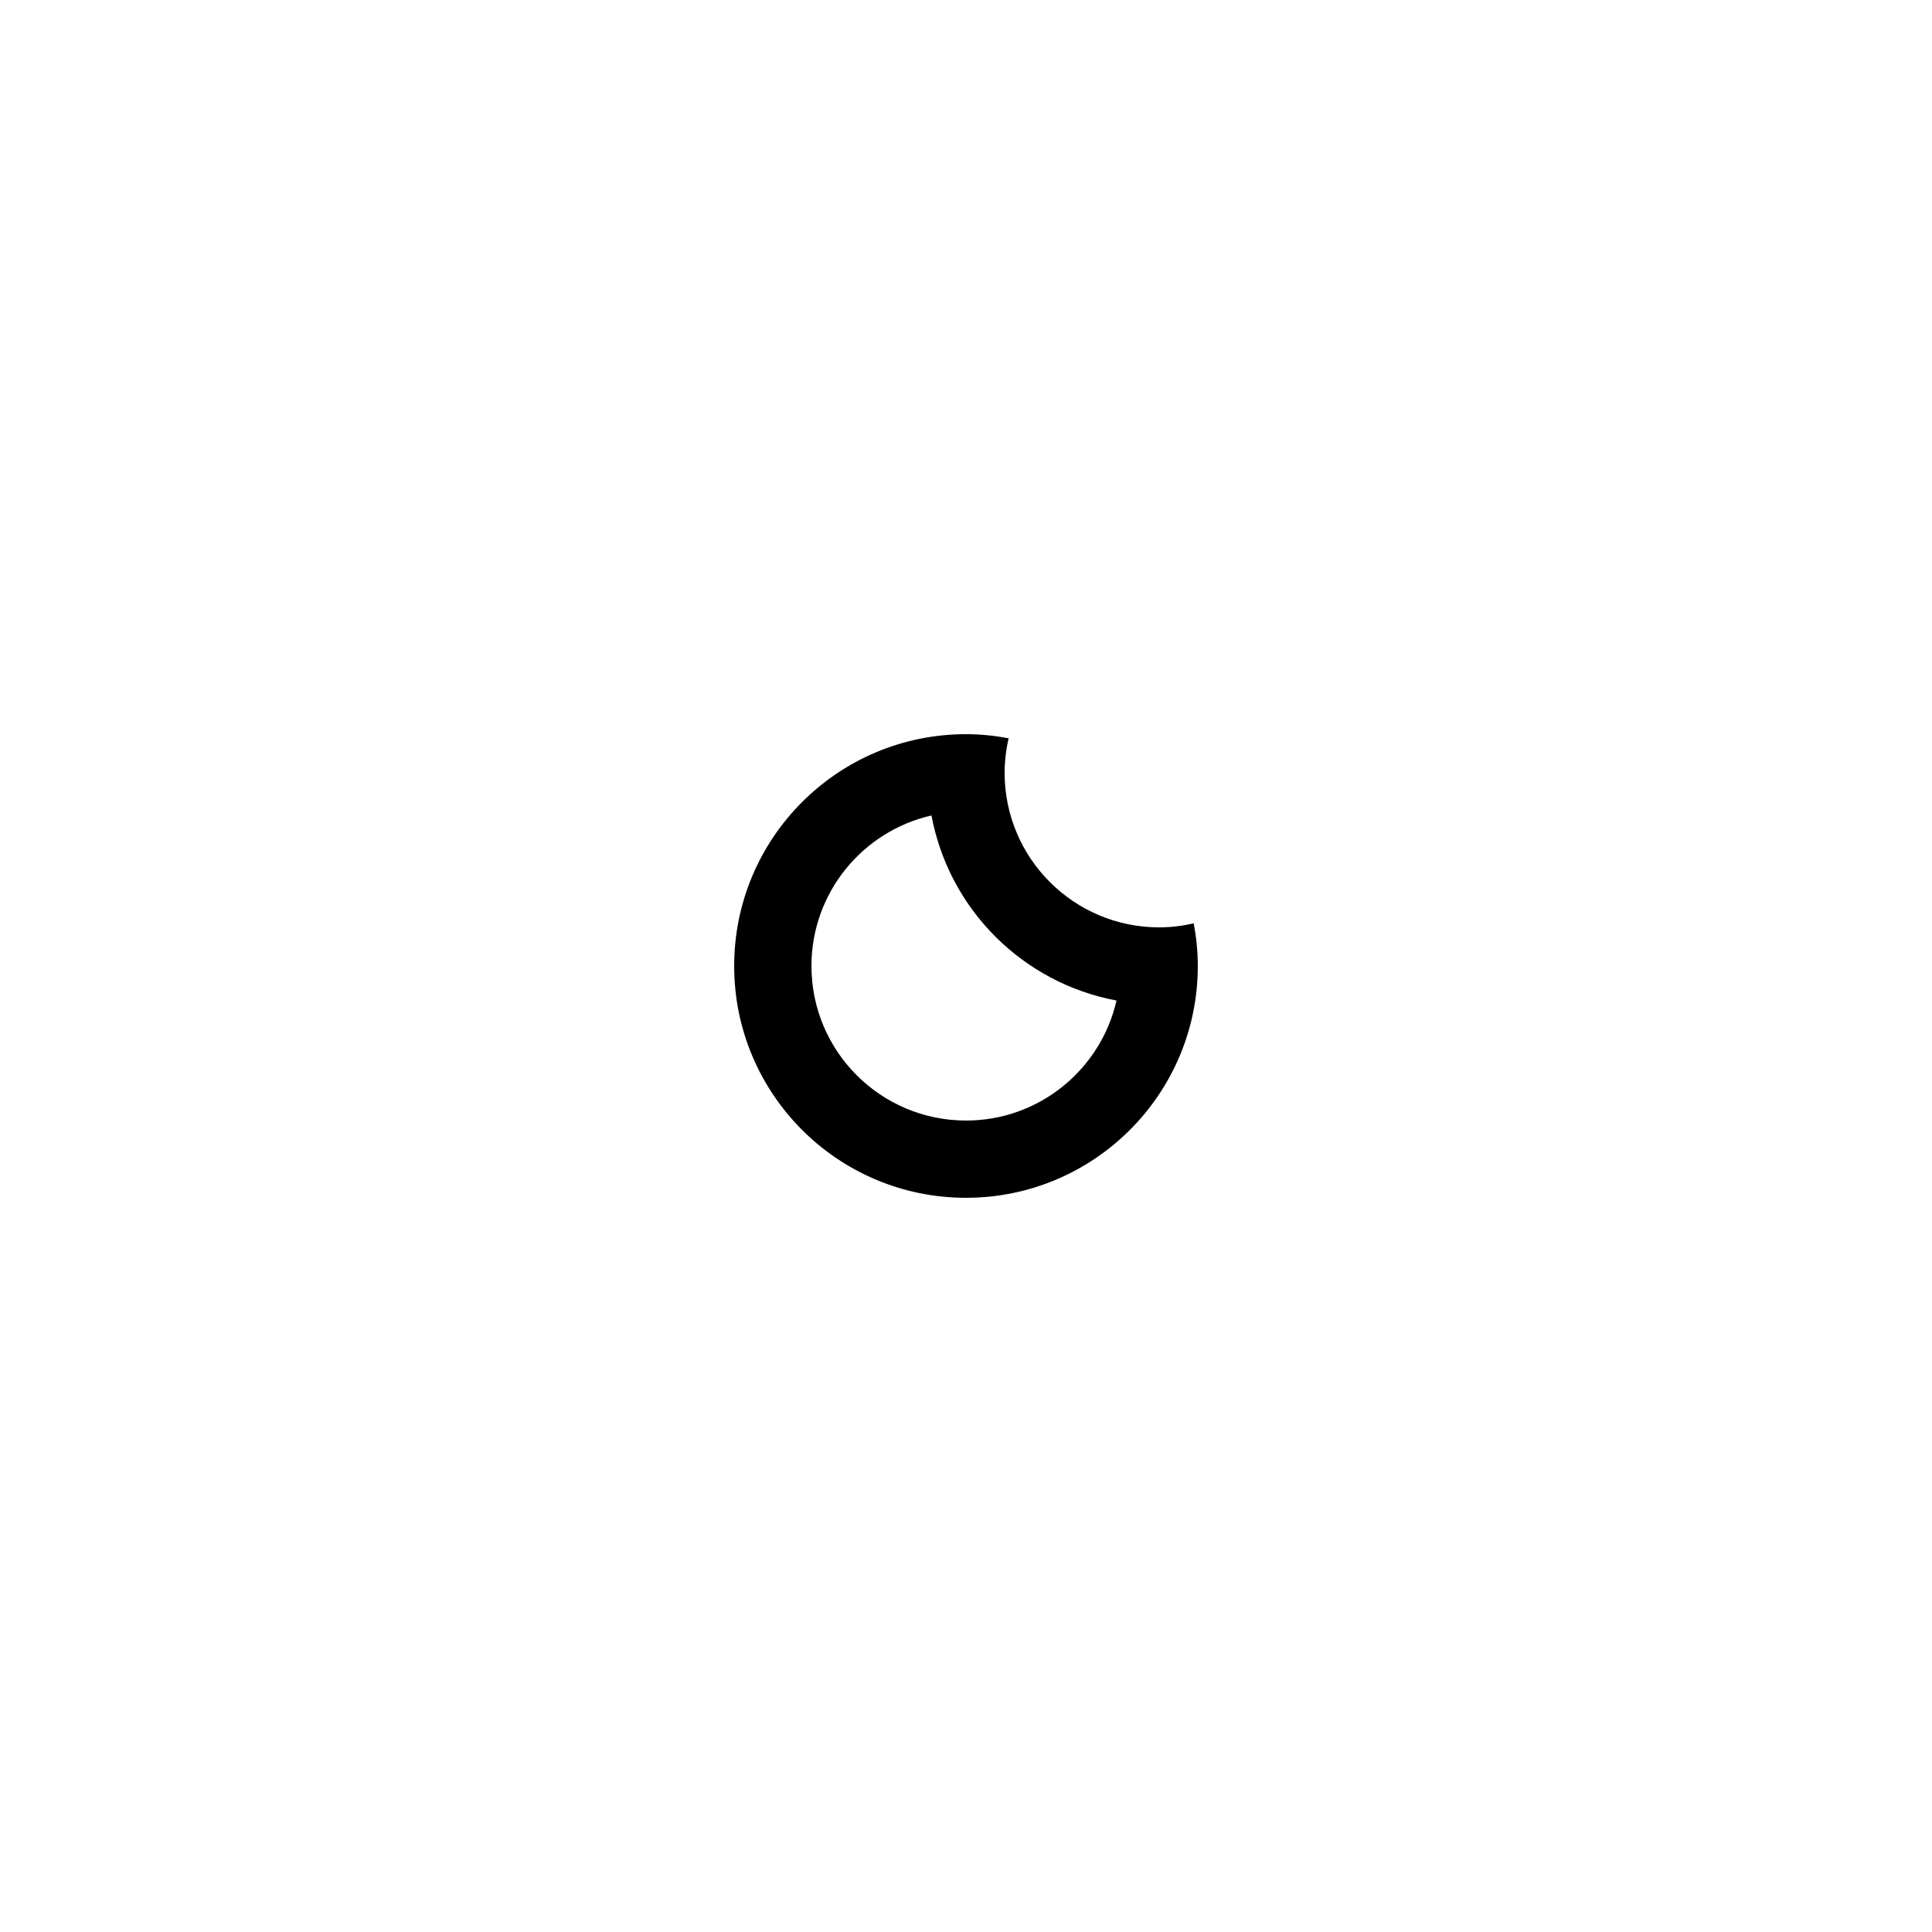
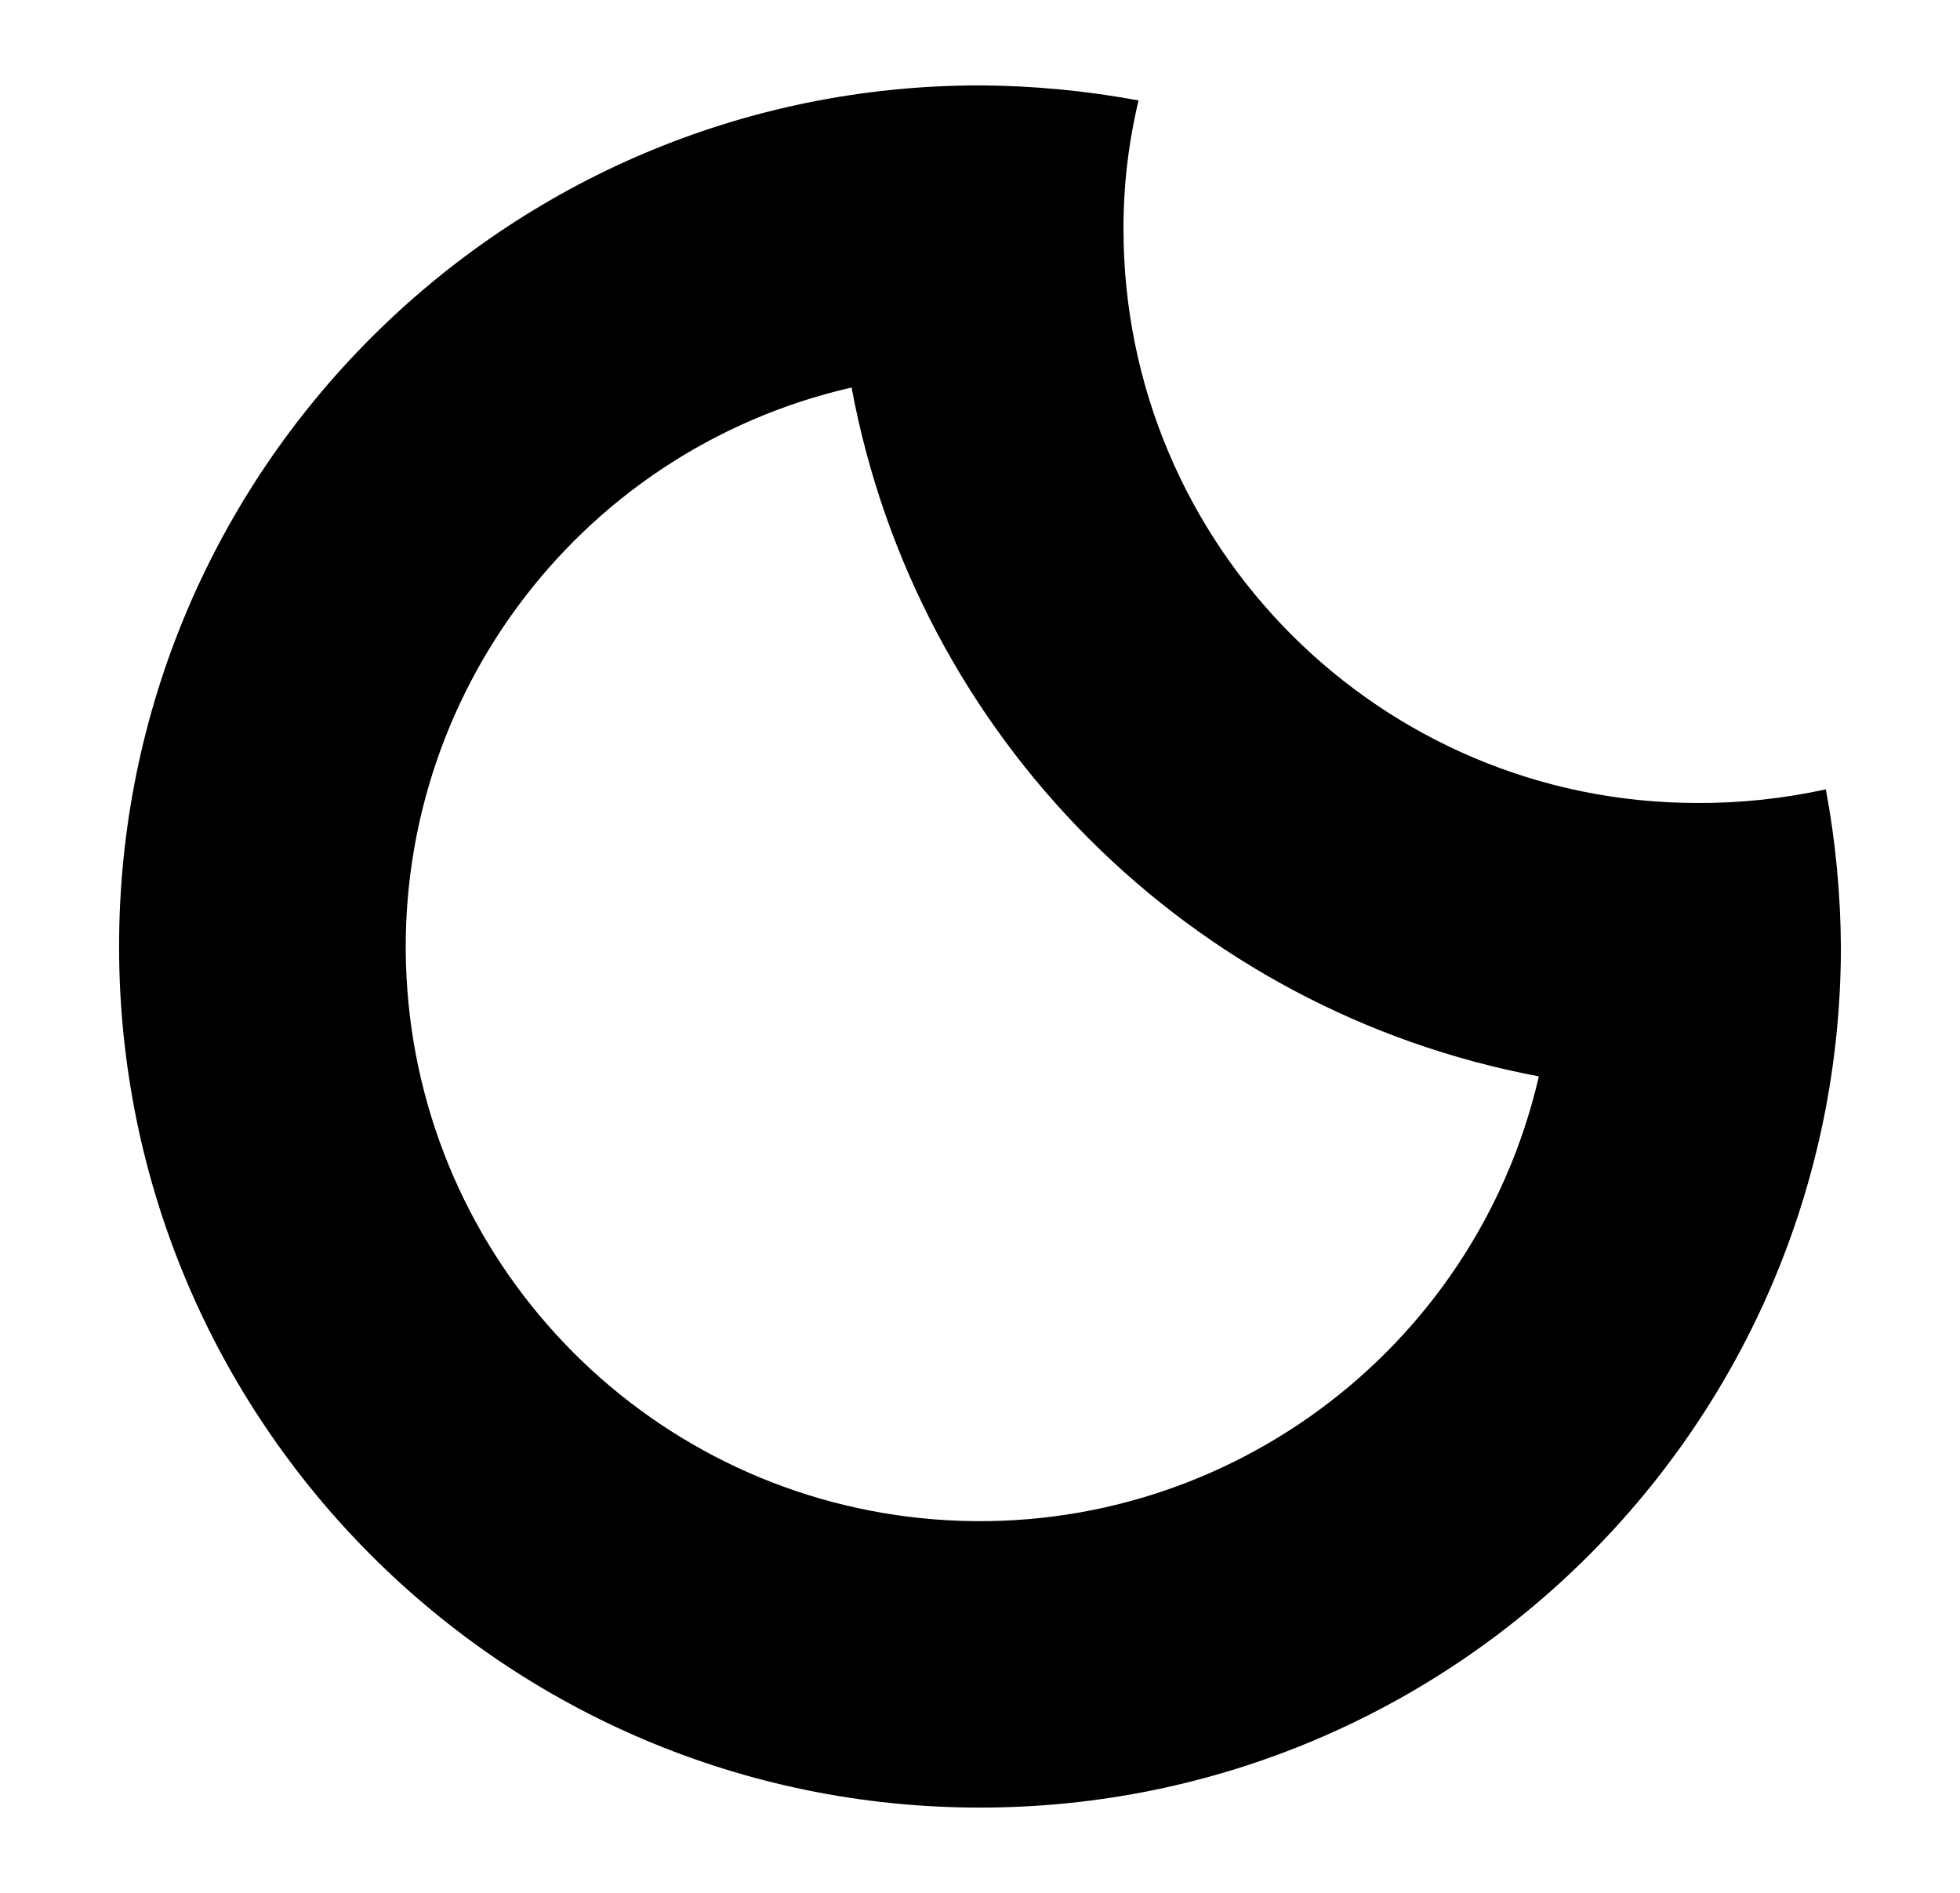
- <svg viewBox="0 0 100 100">
+ <svg data-name="Layer 1" viewBox="0 0 27.32 26.38">
  <defs />
-   <path fill-rule="evenodd" d="M50 61.998c-6.627 0-11.999-5.372-11.999-11.998 0-6.627 5.372-11.999 11.999-11.999.755 0 1.491.078 2.207.212a7.988 7.988 0 00-.208 1.788 8 8 0 008 7.999c.615 0 1.212-.076 1.788-.208.133.717.211 1.452.211 2.208 0 6.626-5.372 11.998-11.998 11.998zm-1.788-19.79c-3.556.813-6.211 3.989-6.211 7.792A8 8 0 0050 57.999c3.802 0 6.978-2.655 7.791-6.211a11.998 11.998 0 01-9.579-9.58z" clip-rule="evenodd" />
+   <path fill-rule="evenodd" d="M13.66 25.19a12 12 0 010-24 12.45 12.45 0 012.21.21 7.62 7.62 0 00-.21 1.79 8 8 0 008 8 8.19 8.19 0 001.79-.19 12.36 12.36 0 01.21 2.21 12 12 0 01-12 11.98zM11.87 5.4a8 8 0 109.58 9.6 12 12 0 01-9.58-9.6z" />
</svg>
